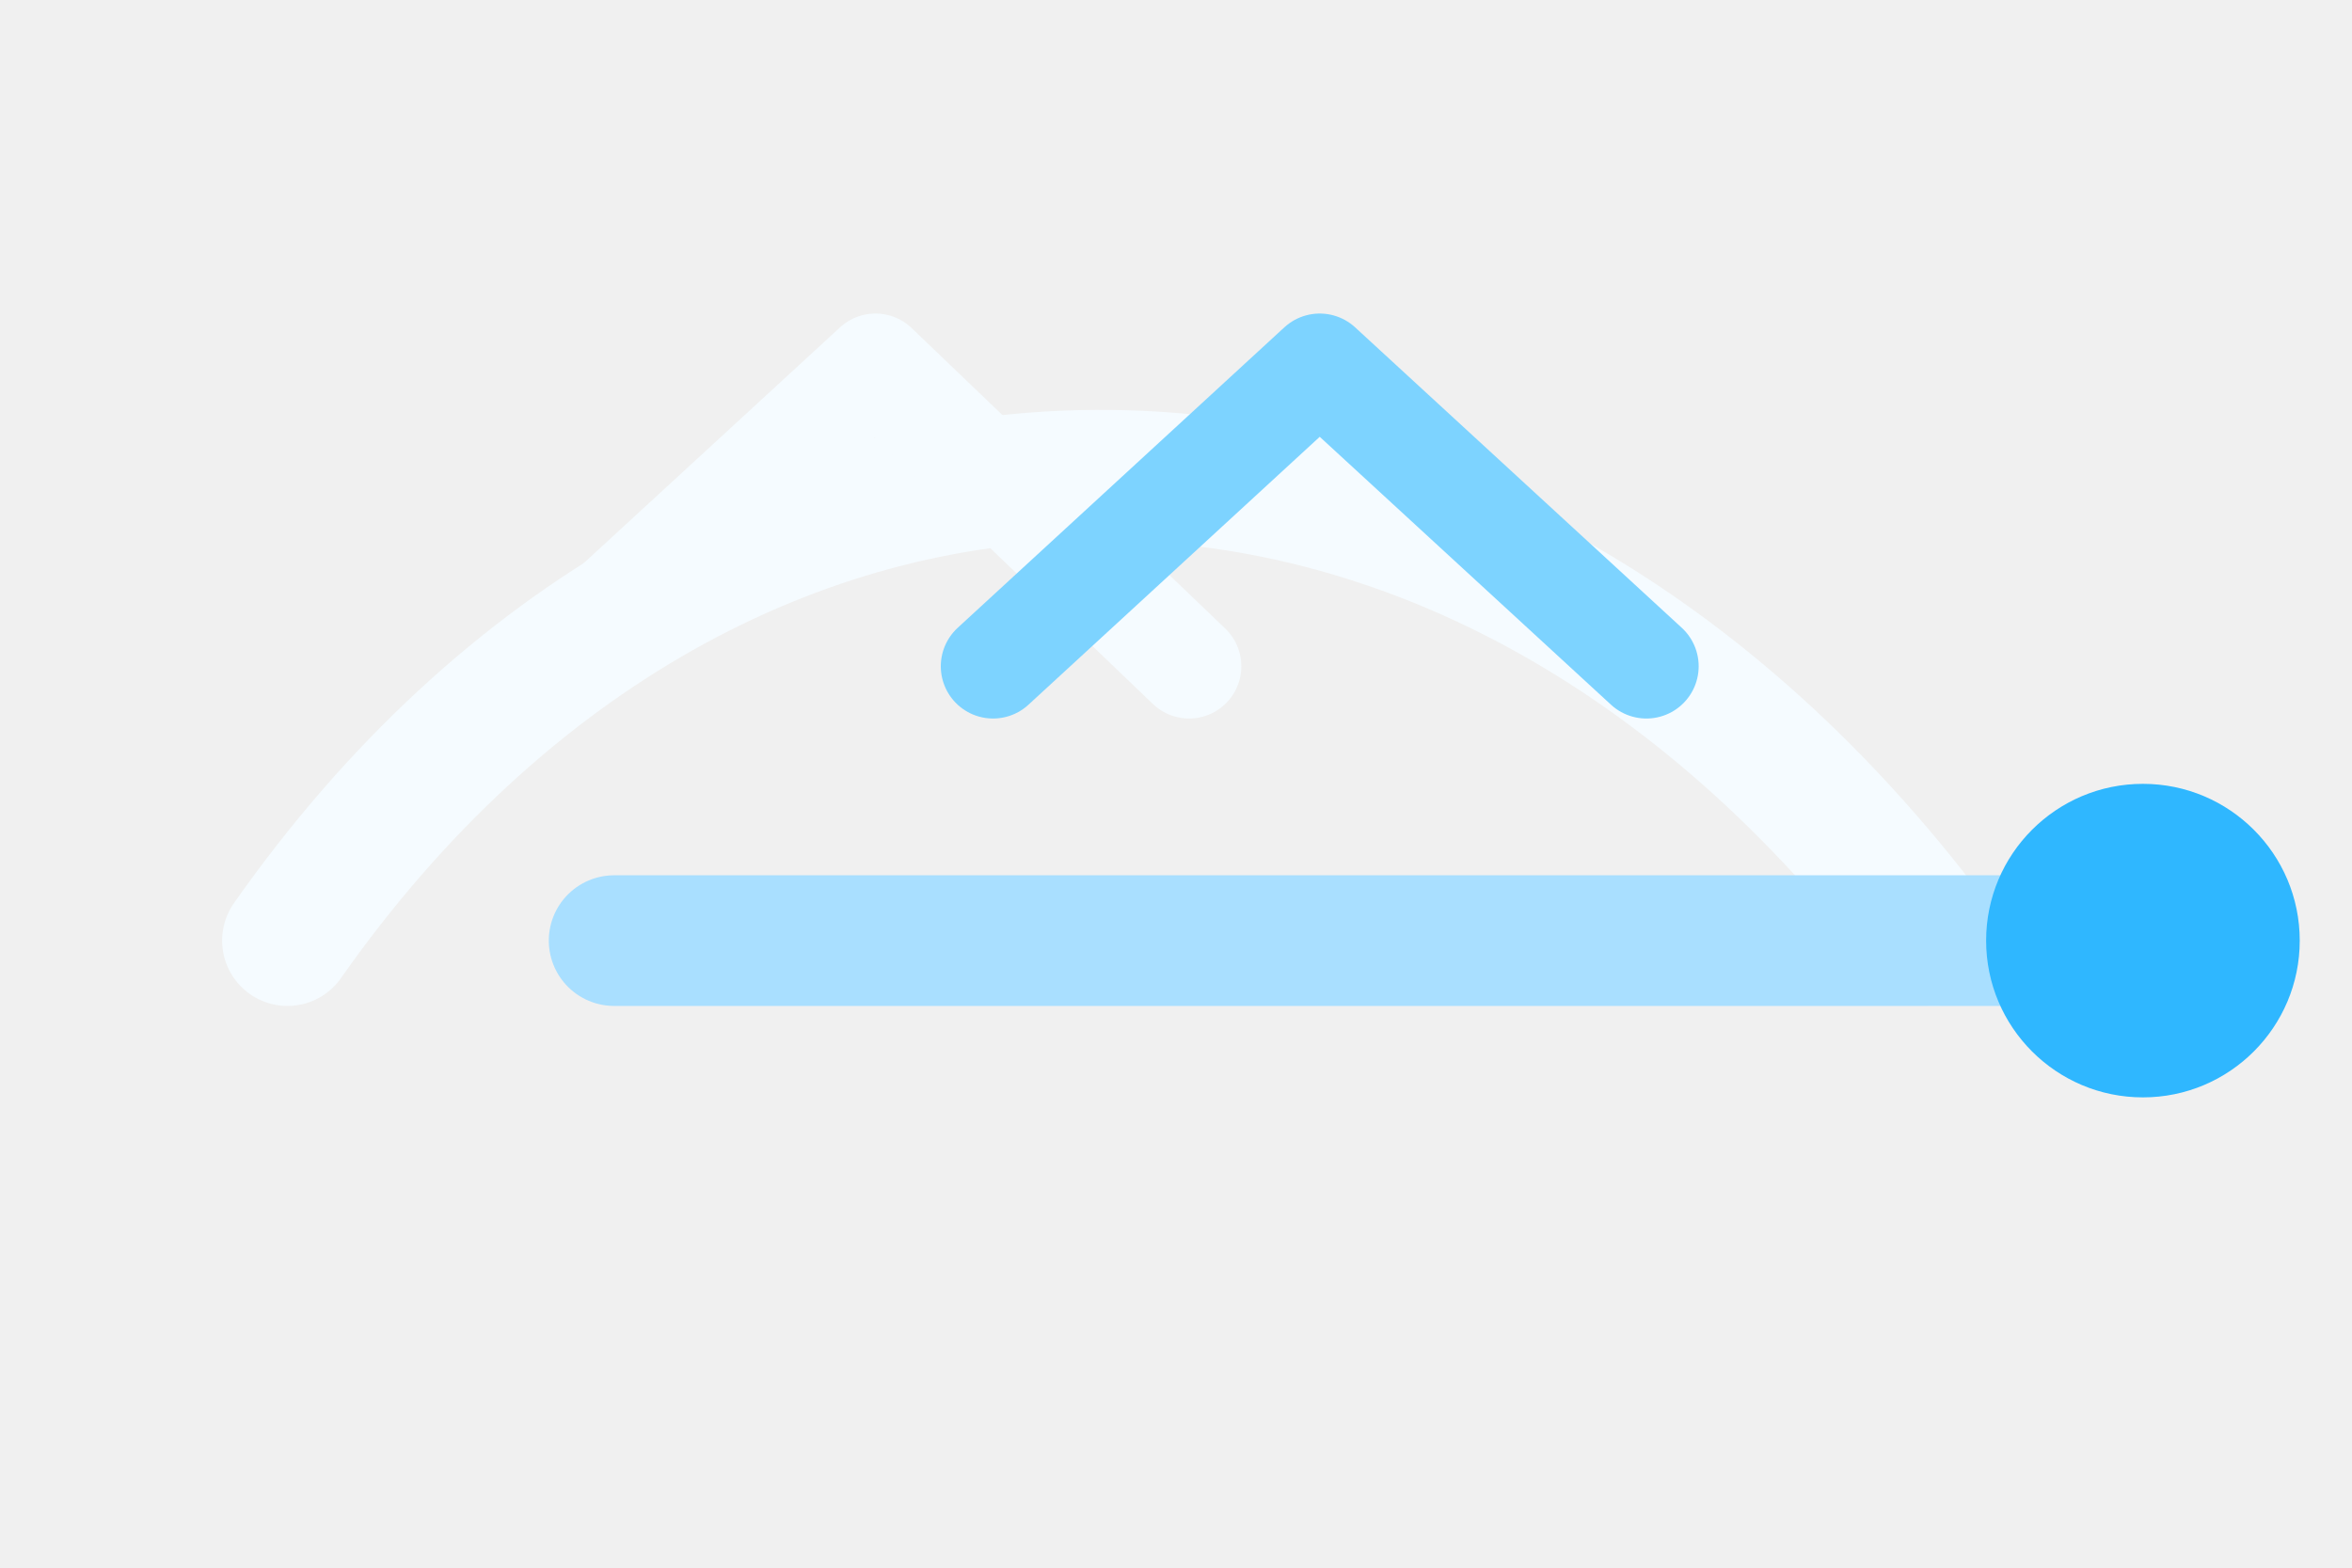
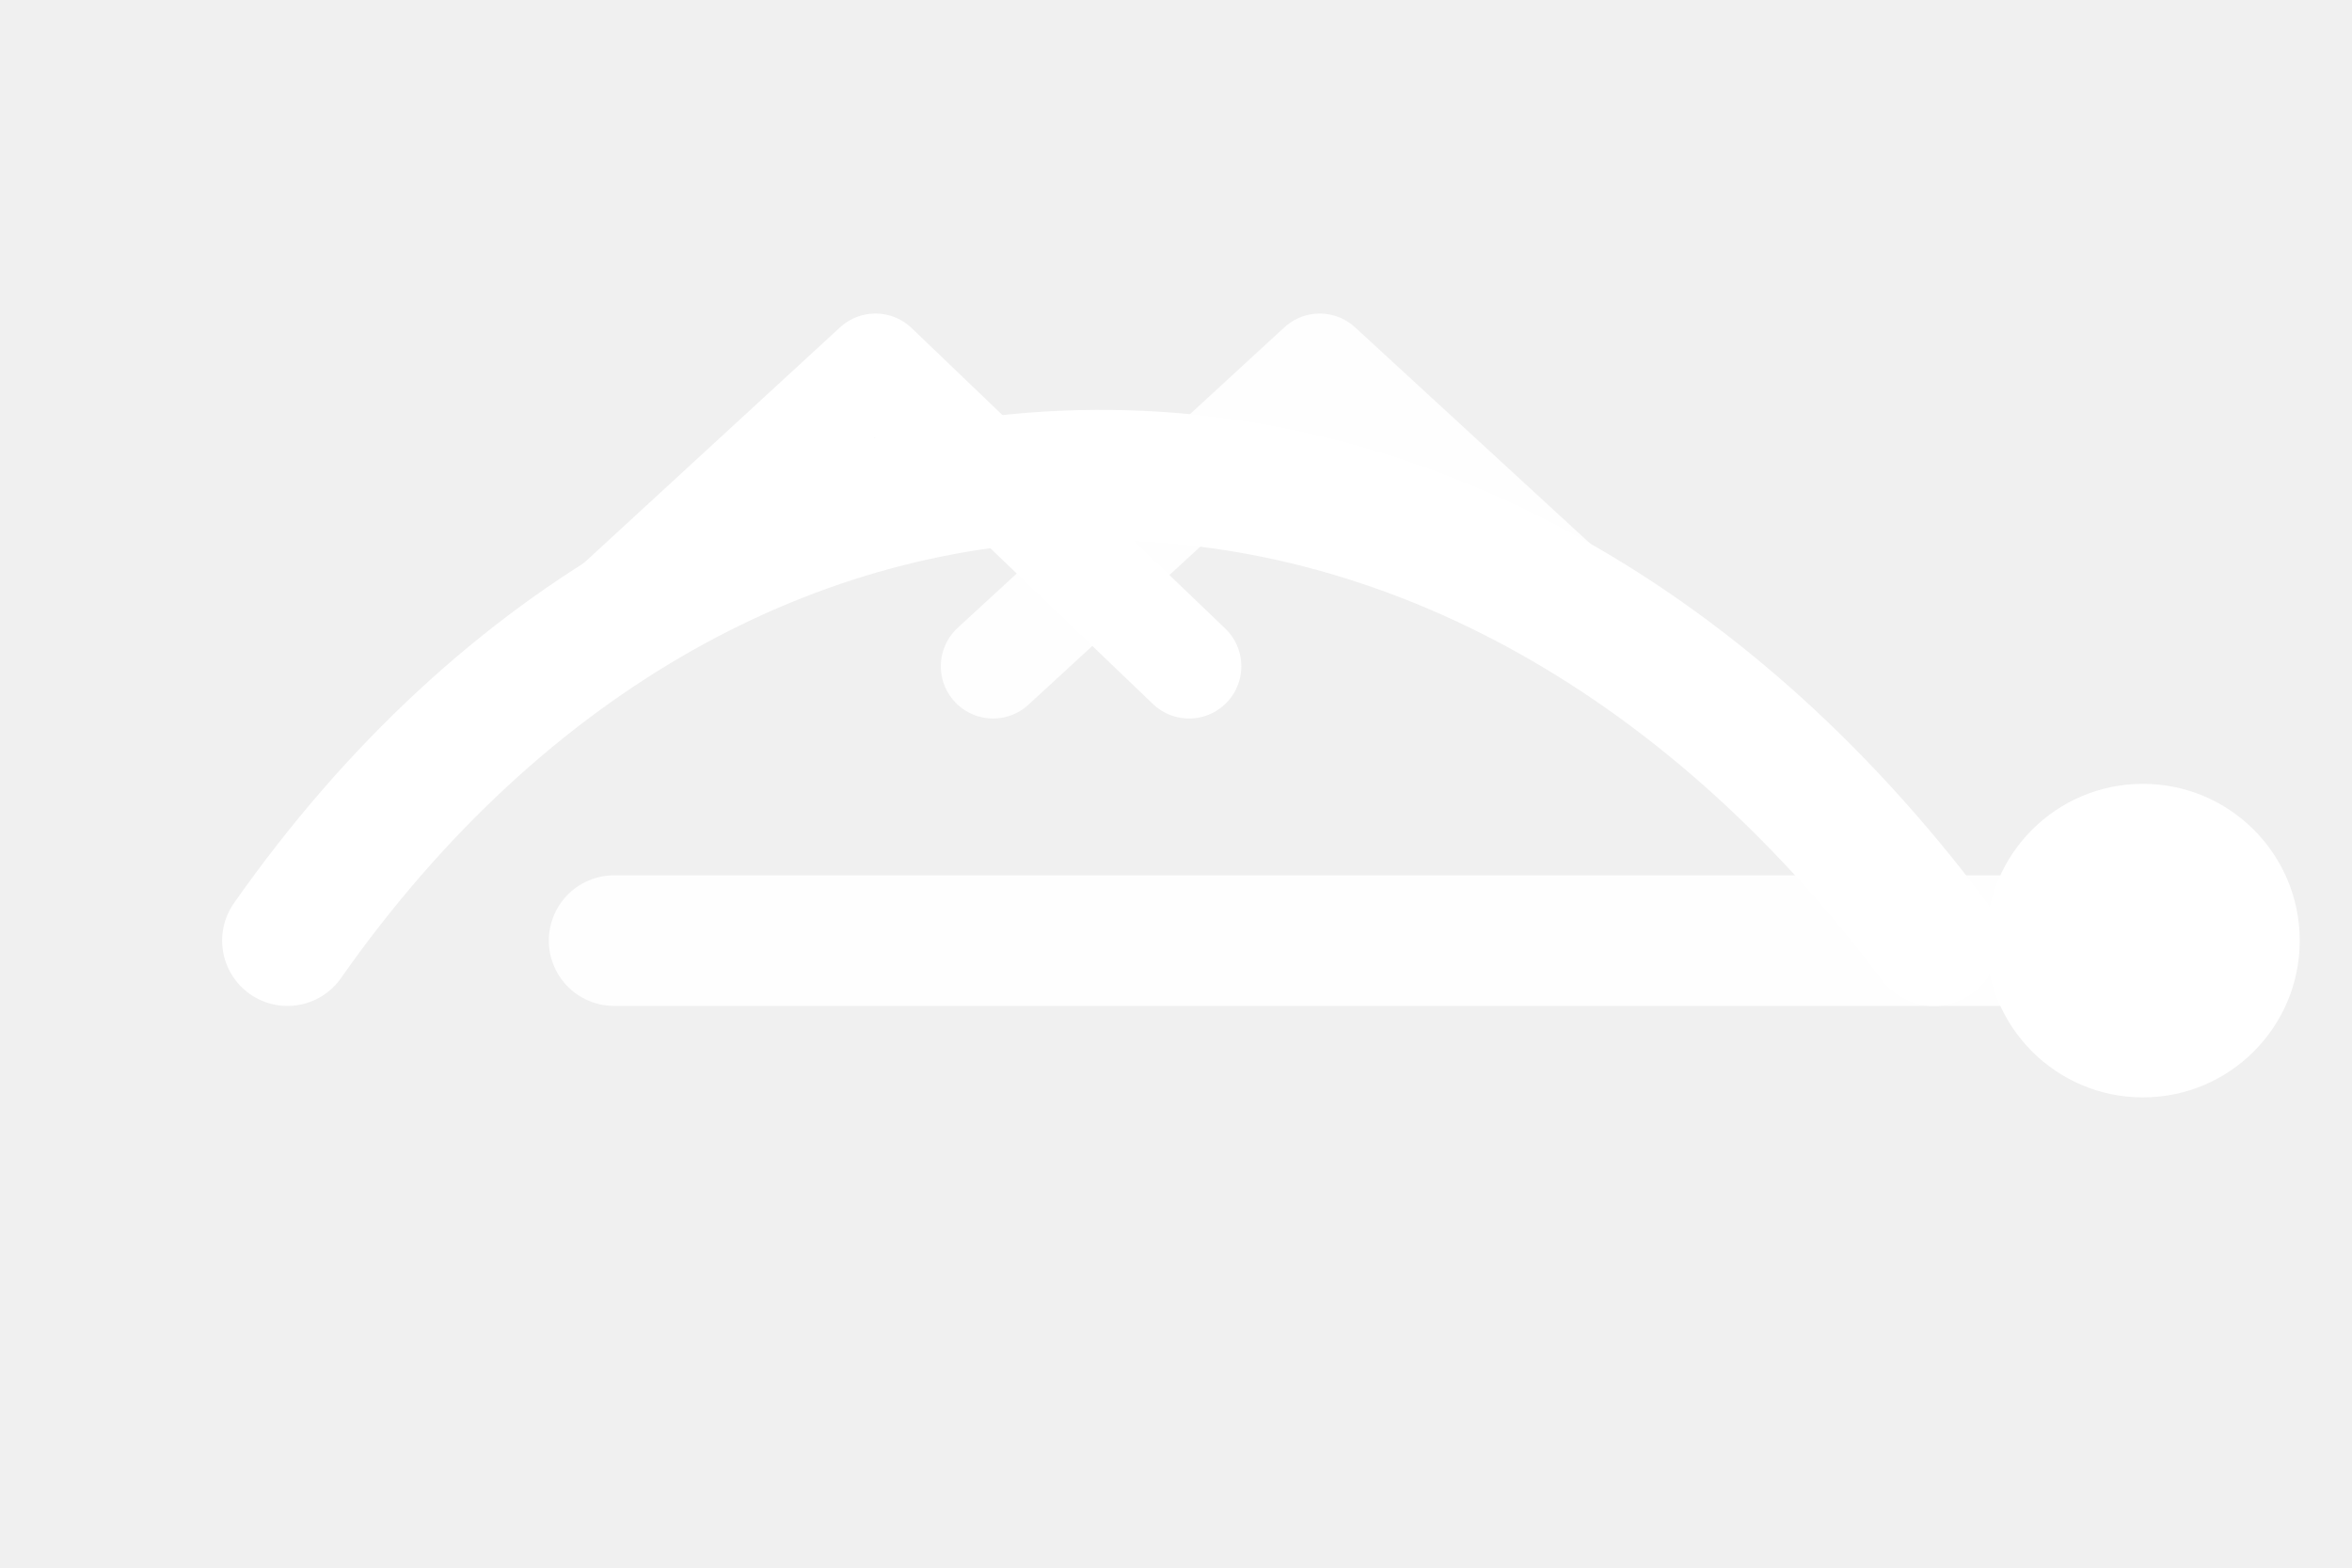
<svg xmlns="http://www.w3.org/2000/svg" width="180" height="120" viewBox="0 0 180 120" role="img" aria-label="KFY SMART mark">
-   <path d="M22 72 C55 25, 112 24, 148 72" fill="none" stroke="#F5FBFF" stroke-width="10" stroke-linecap="round" />
-   <path d="M47 72 H156" fill="none" stroke="#A9DFFF" stroke-width="10" stroke-linecap="round" />
-   <circle cx="164" cy="72" r="12" fill="#2FB7FF" />
-   <path d="M42 51 L67 28 L91 51" fill="none" stroke="#F5FBFF" stroke-width="8" stroke-linecap="round" stroke-linejoin="round" />
-   <path d="M76 51 L101 28 L126 51" fill="none" stroke="#7DD3FF" stroke-width="8" stroke-linecap="round" stroke-linejoin="round" />
+   <path d="M22 72 C55 25, 112 24, 148 72" fill="none" stroke="#FFFFFF" stroke-width="10" stroke-linecap="round" />
+   <path d="M47 72 H156" fill="none" stroke="#FFFFFF" stroke-width="10" stroke-linecap="round" opacity="0.9" />
+   <circle cx="164" cy="72" r="12" fill="#FFFFFF" />
+   <path d="M42 51 L67 28 L91 51" fill="none" stroke="#FFFFFF" stroke-width="8" stroke-linecap="round" stroke-linejoin="round" />
+   <path d="M76 51 L101 28 L126 51" fill="none" stroke="#FFFFFF" stroke-width="8" stroke-linecap="round" stroke-linejoin="round" opacity="0.9" />
</svg>
